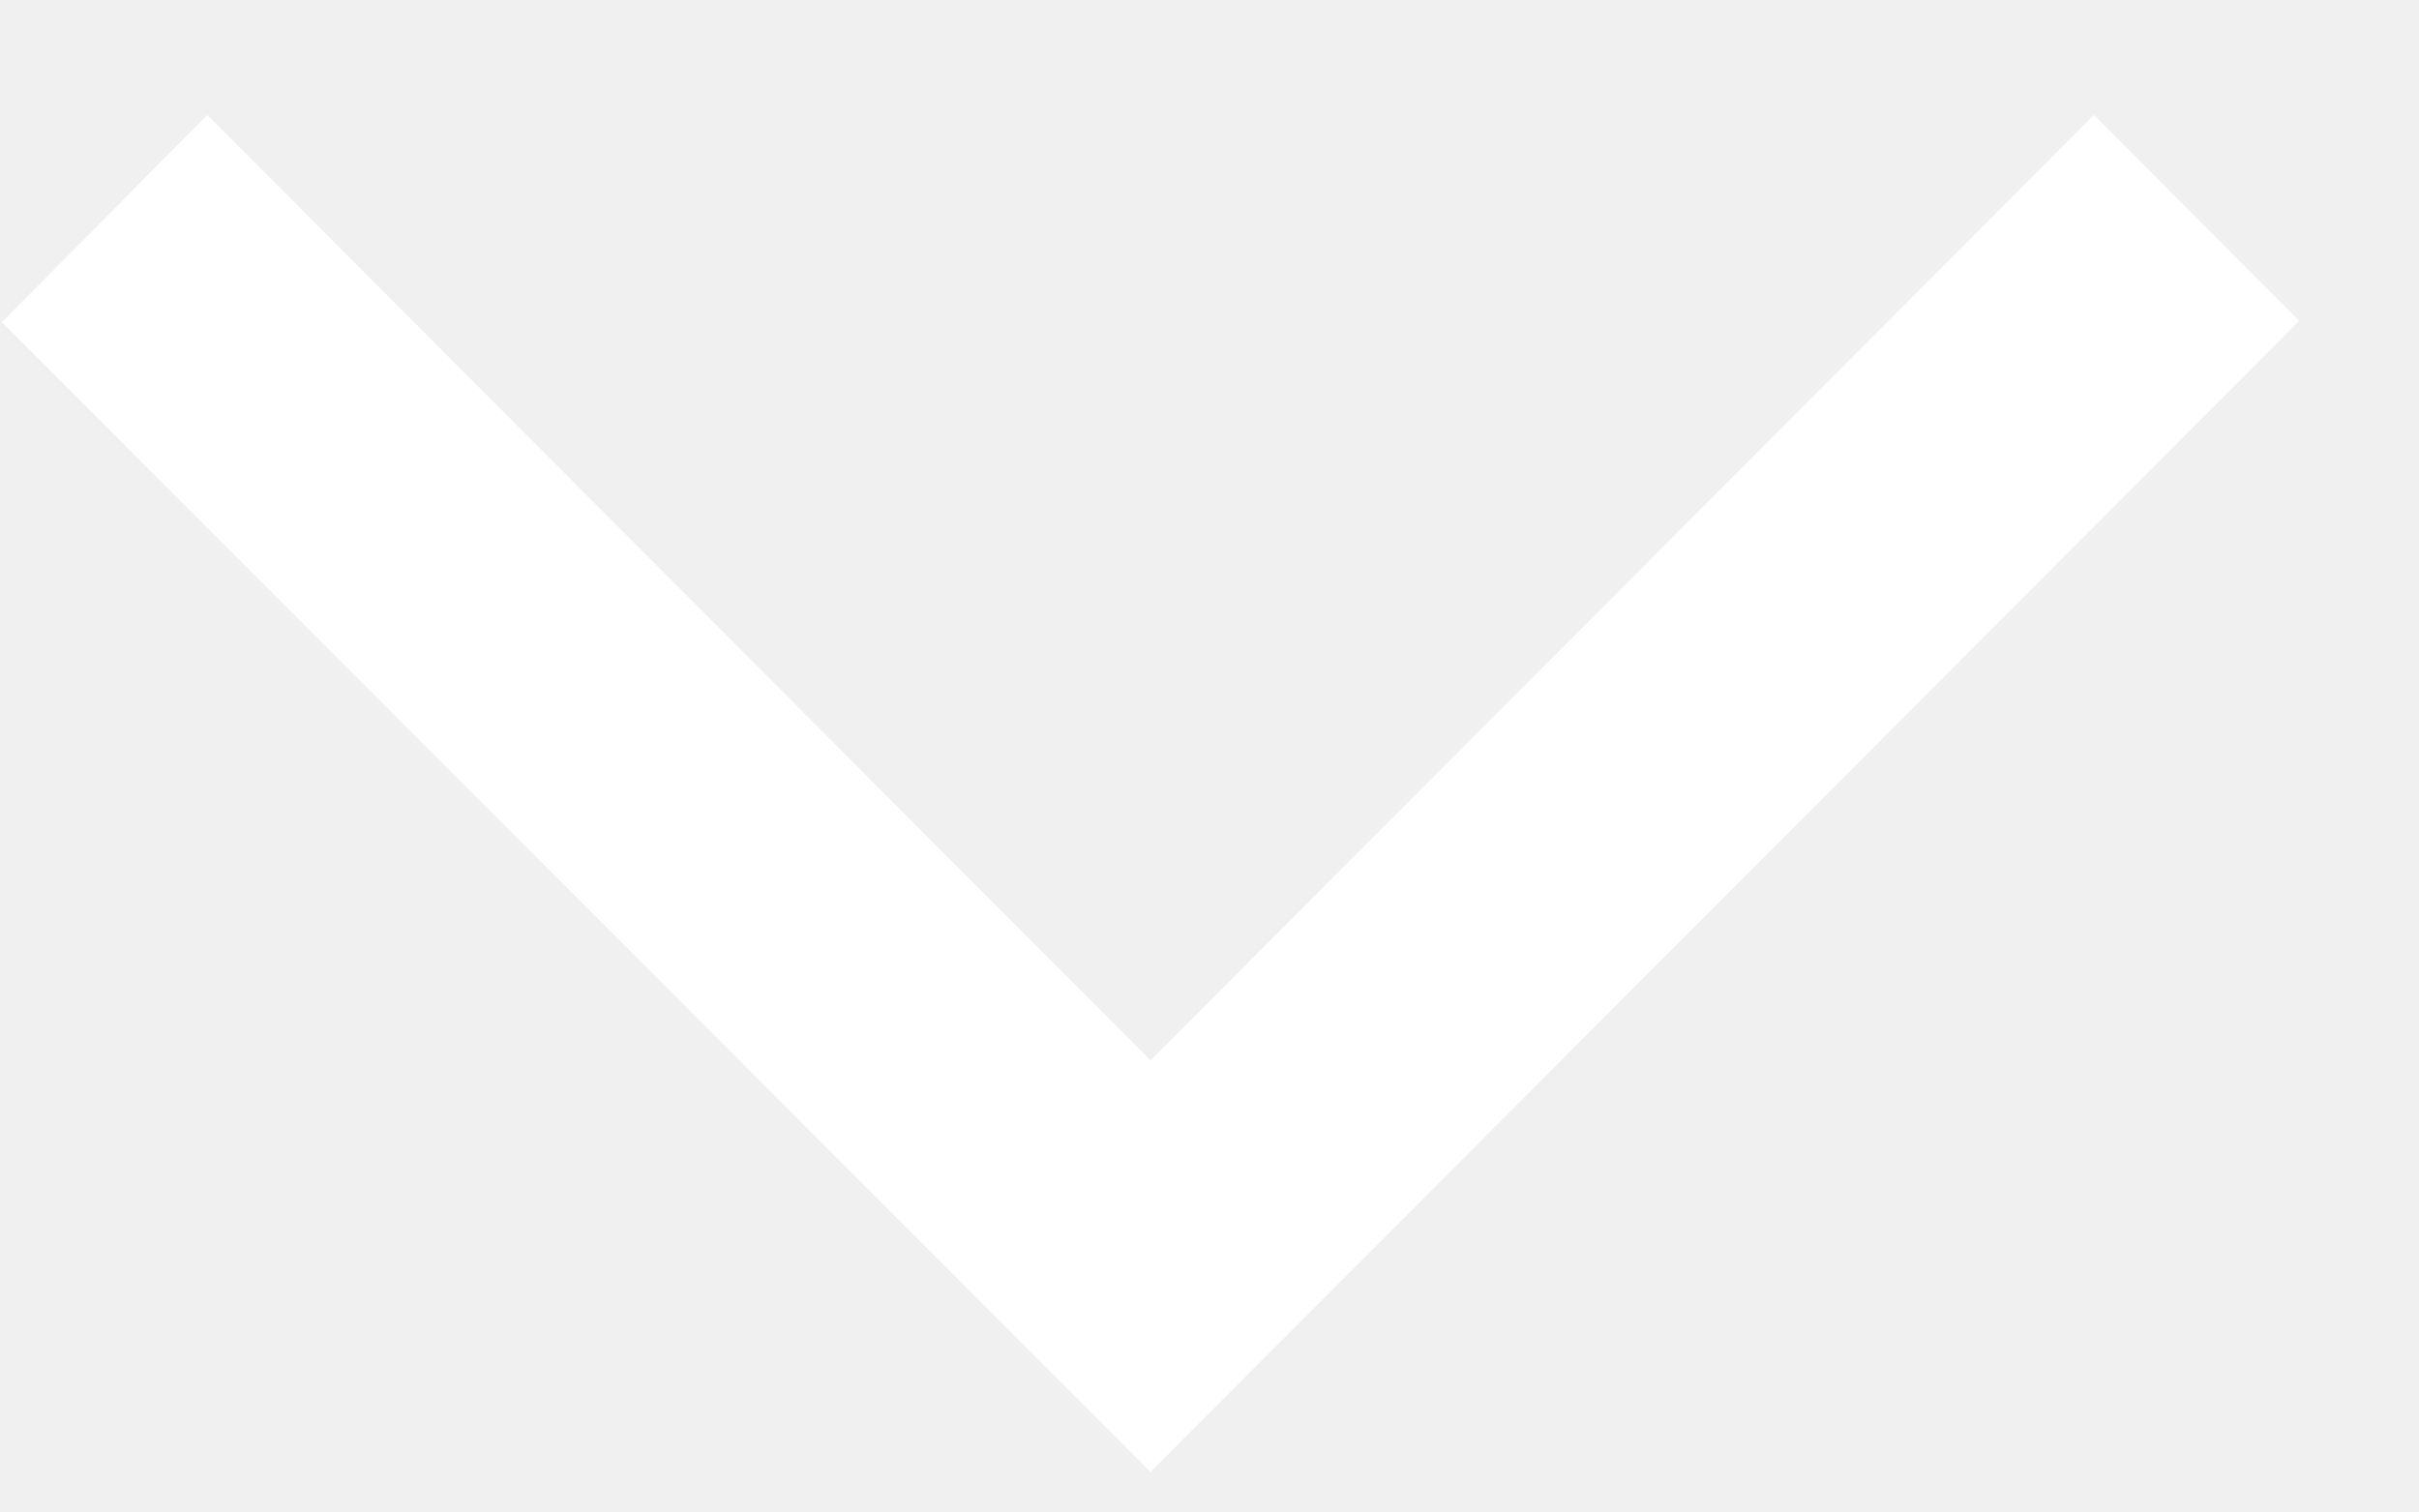
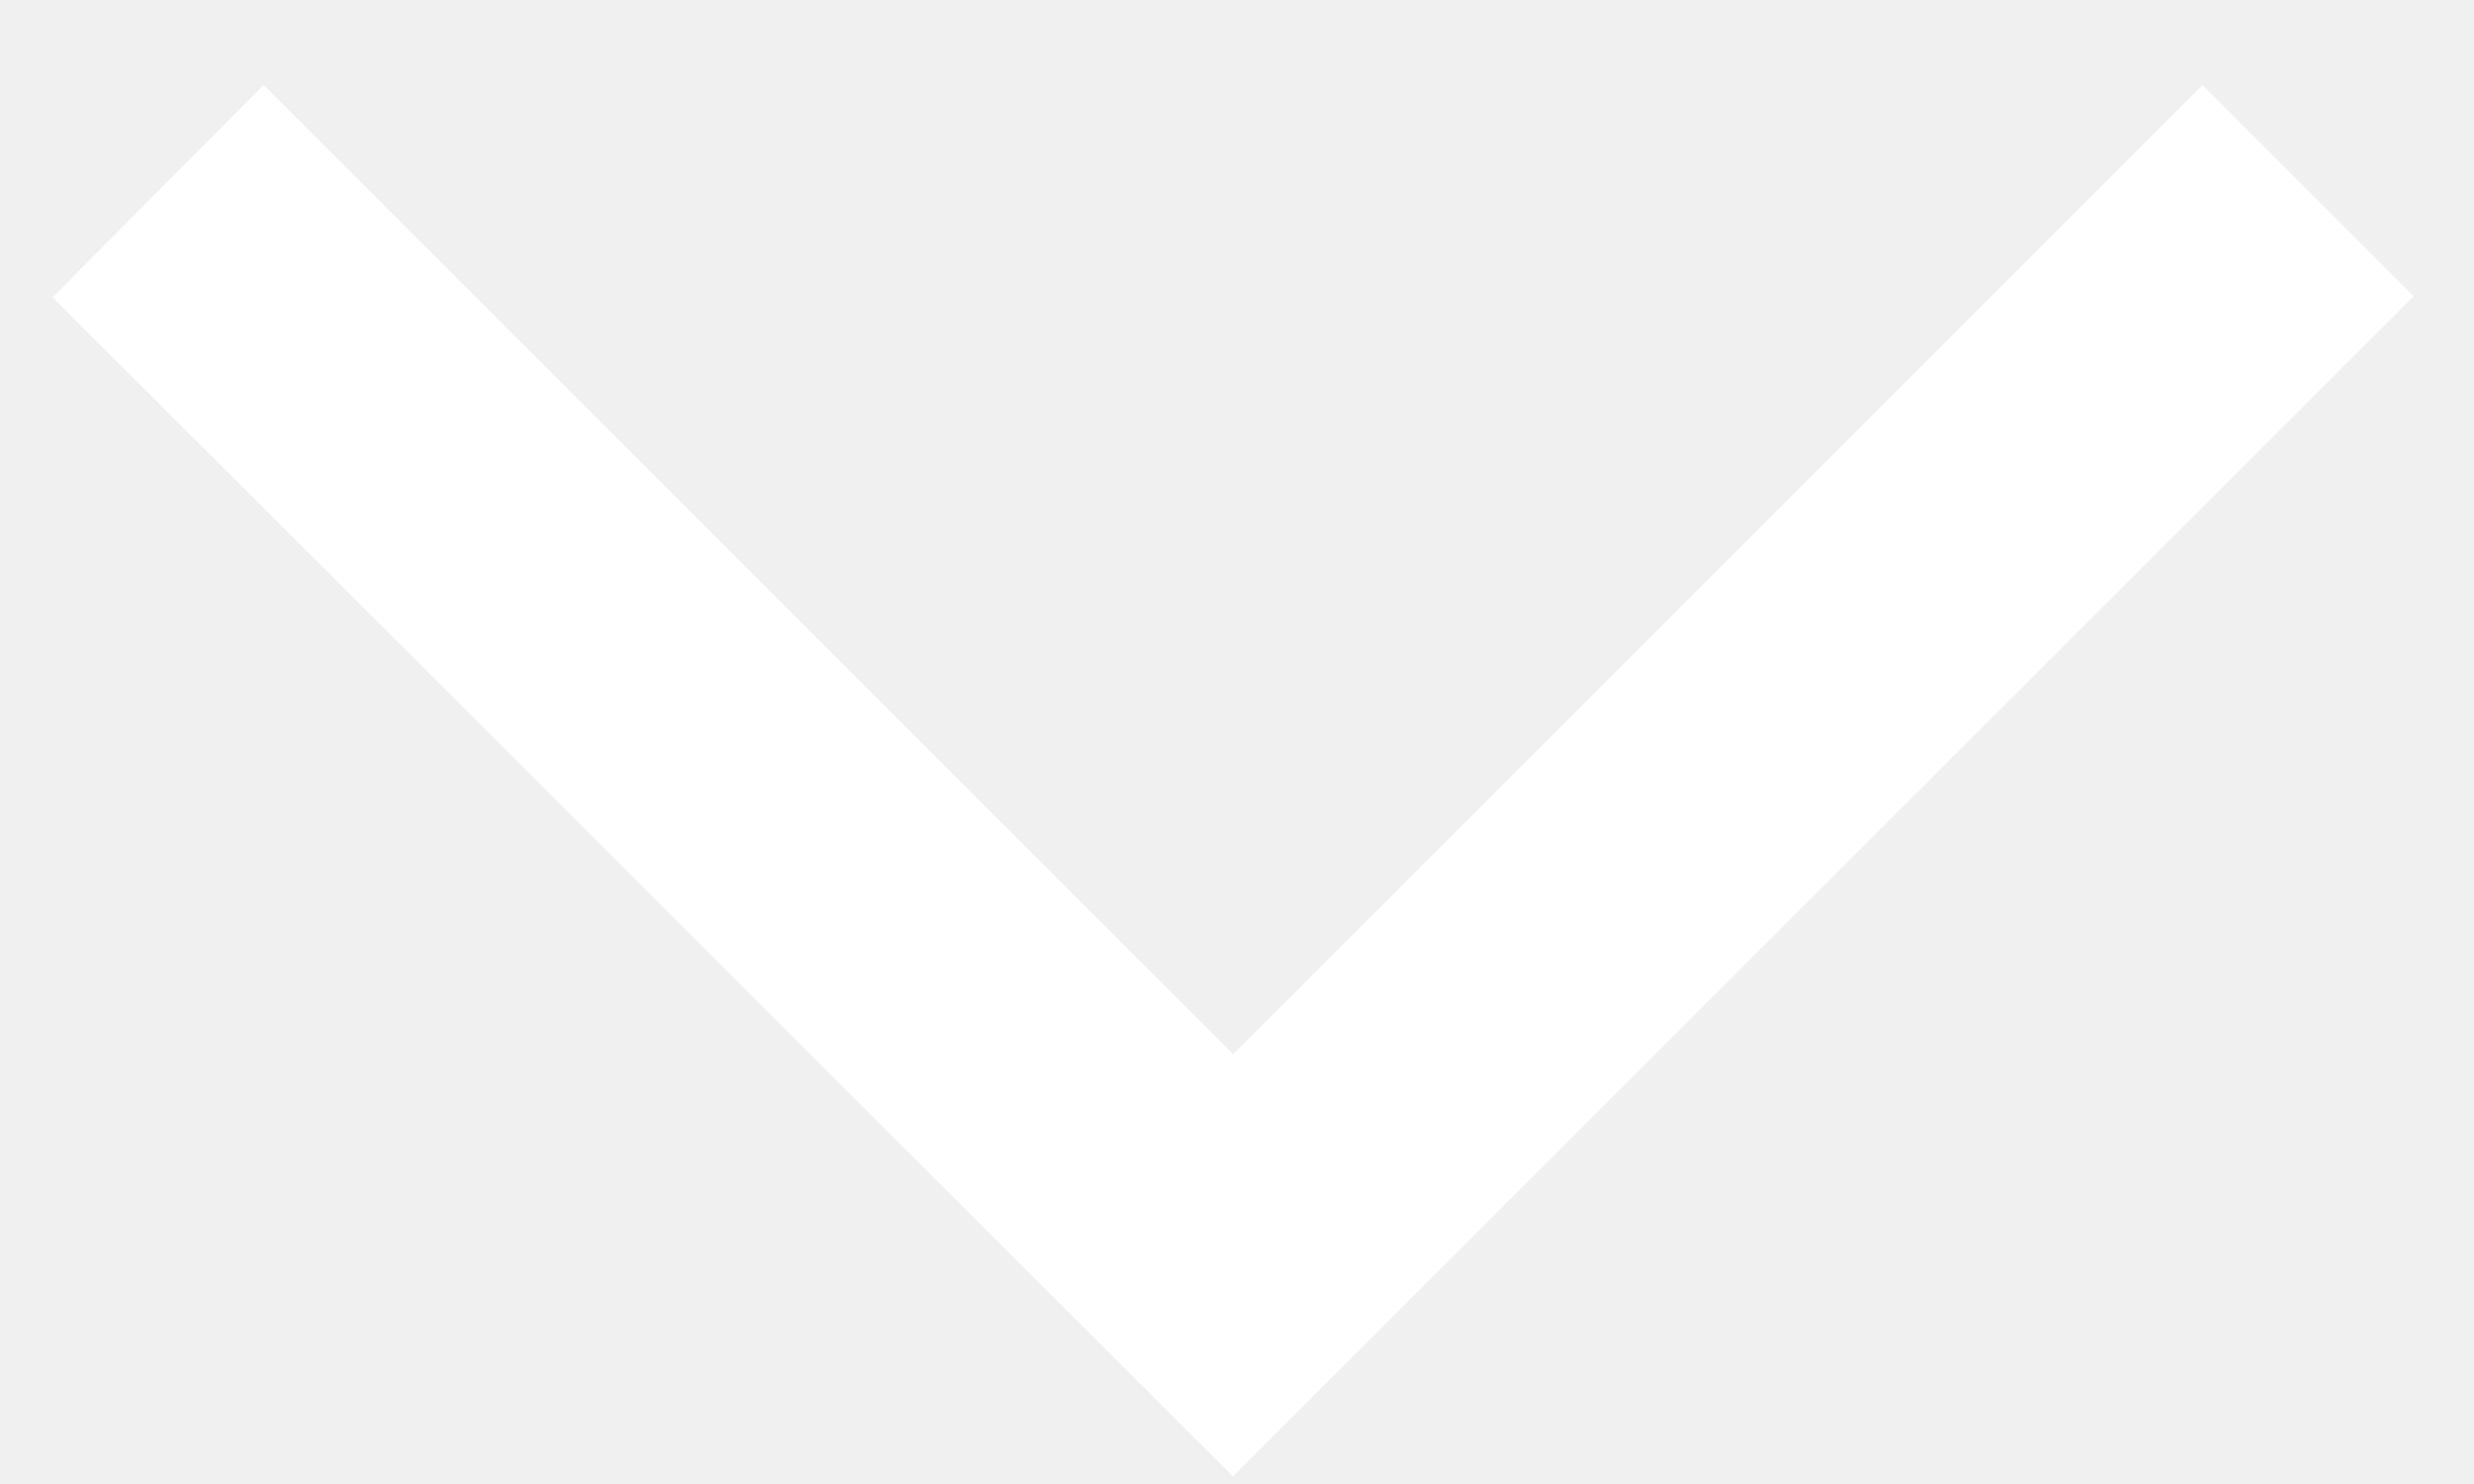
- <svg xmlns="http://www.w3.org/2000/svg" width="16" height="10" viewBox="0 0 16 10" fill="none">
-   <path d="M1.371 0.761L0.012 2.131L7.61 9.738L15.208 2.123L13.85 0.761L7.61 7.015L1.371 0.761Z" fill="white" />
+ <svg xmlns="http://www.w3.org/2000/svg" width="25" height="15" viewBox="0 0 25 15" fill="none">
+   <path d="M2.663 0.86L0.531 3.005L12.46 14.923L24.39 2.993L22.257 0.86L12.46 10.657L2.663 0.86Z" fill="white" />
</svg>
